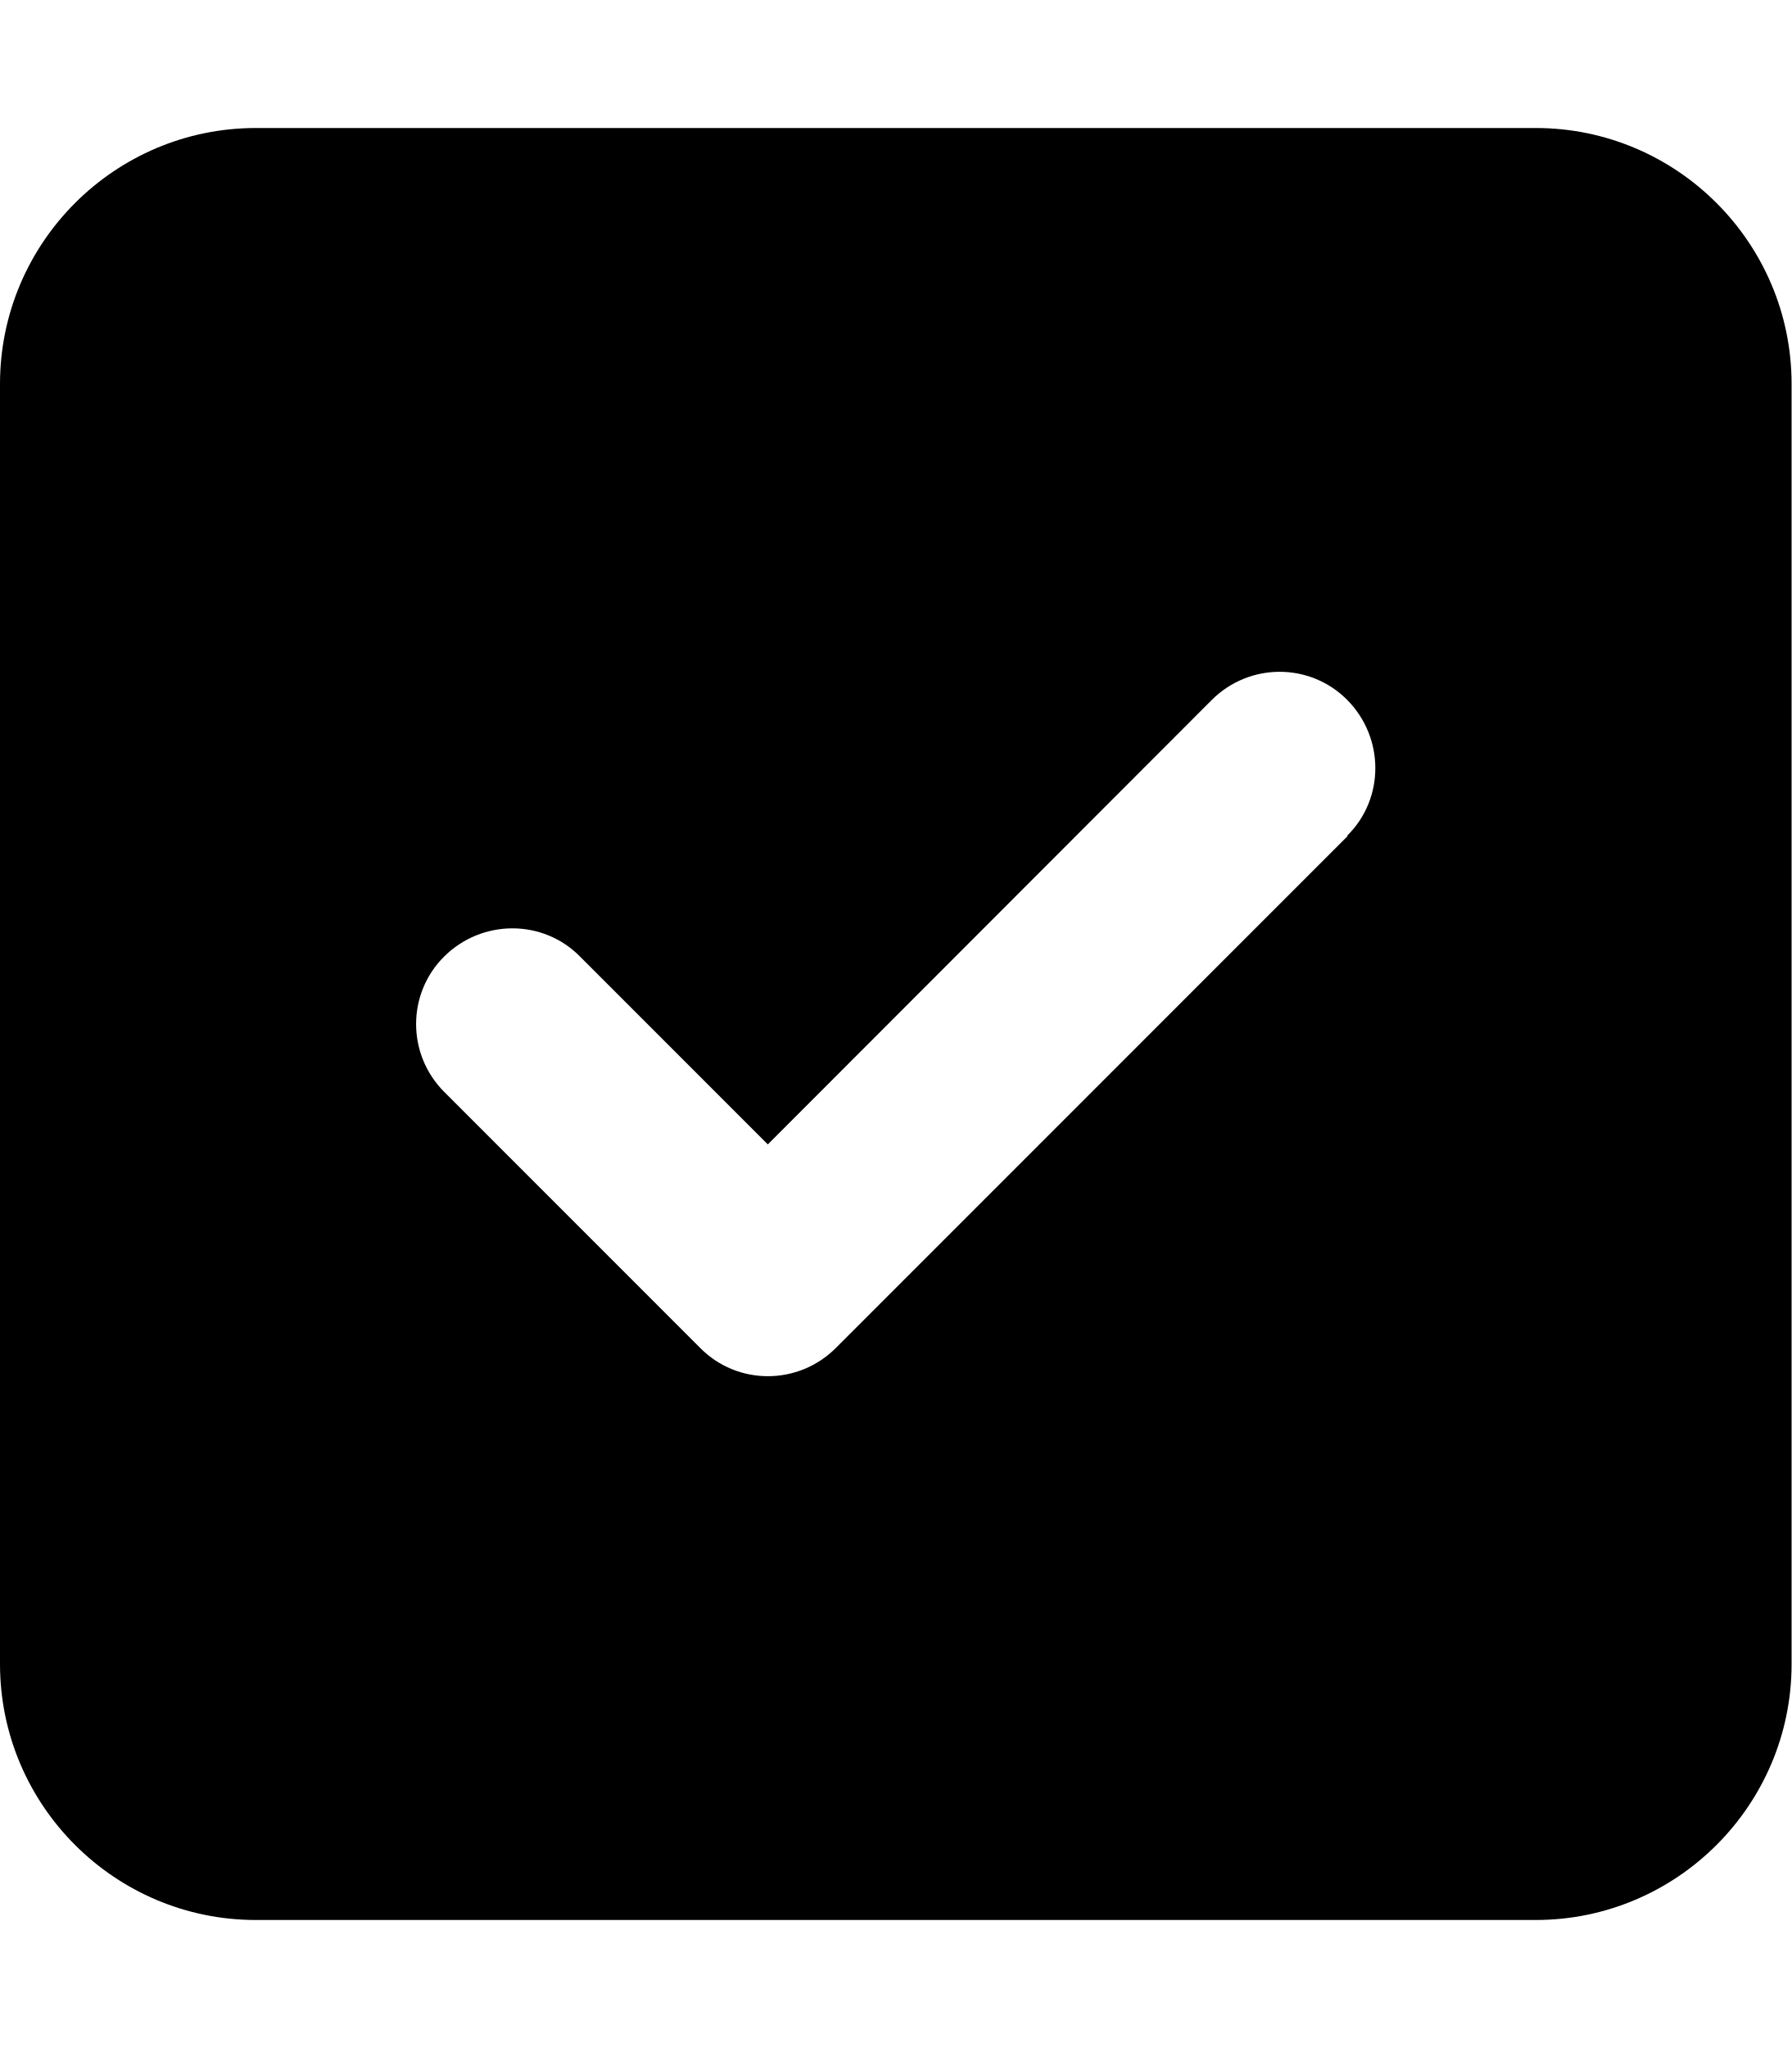
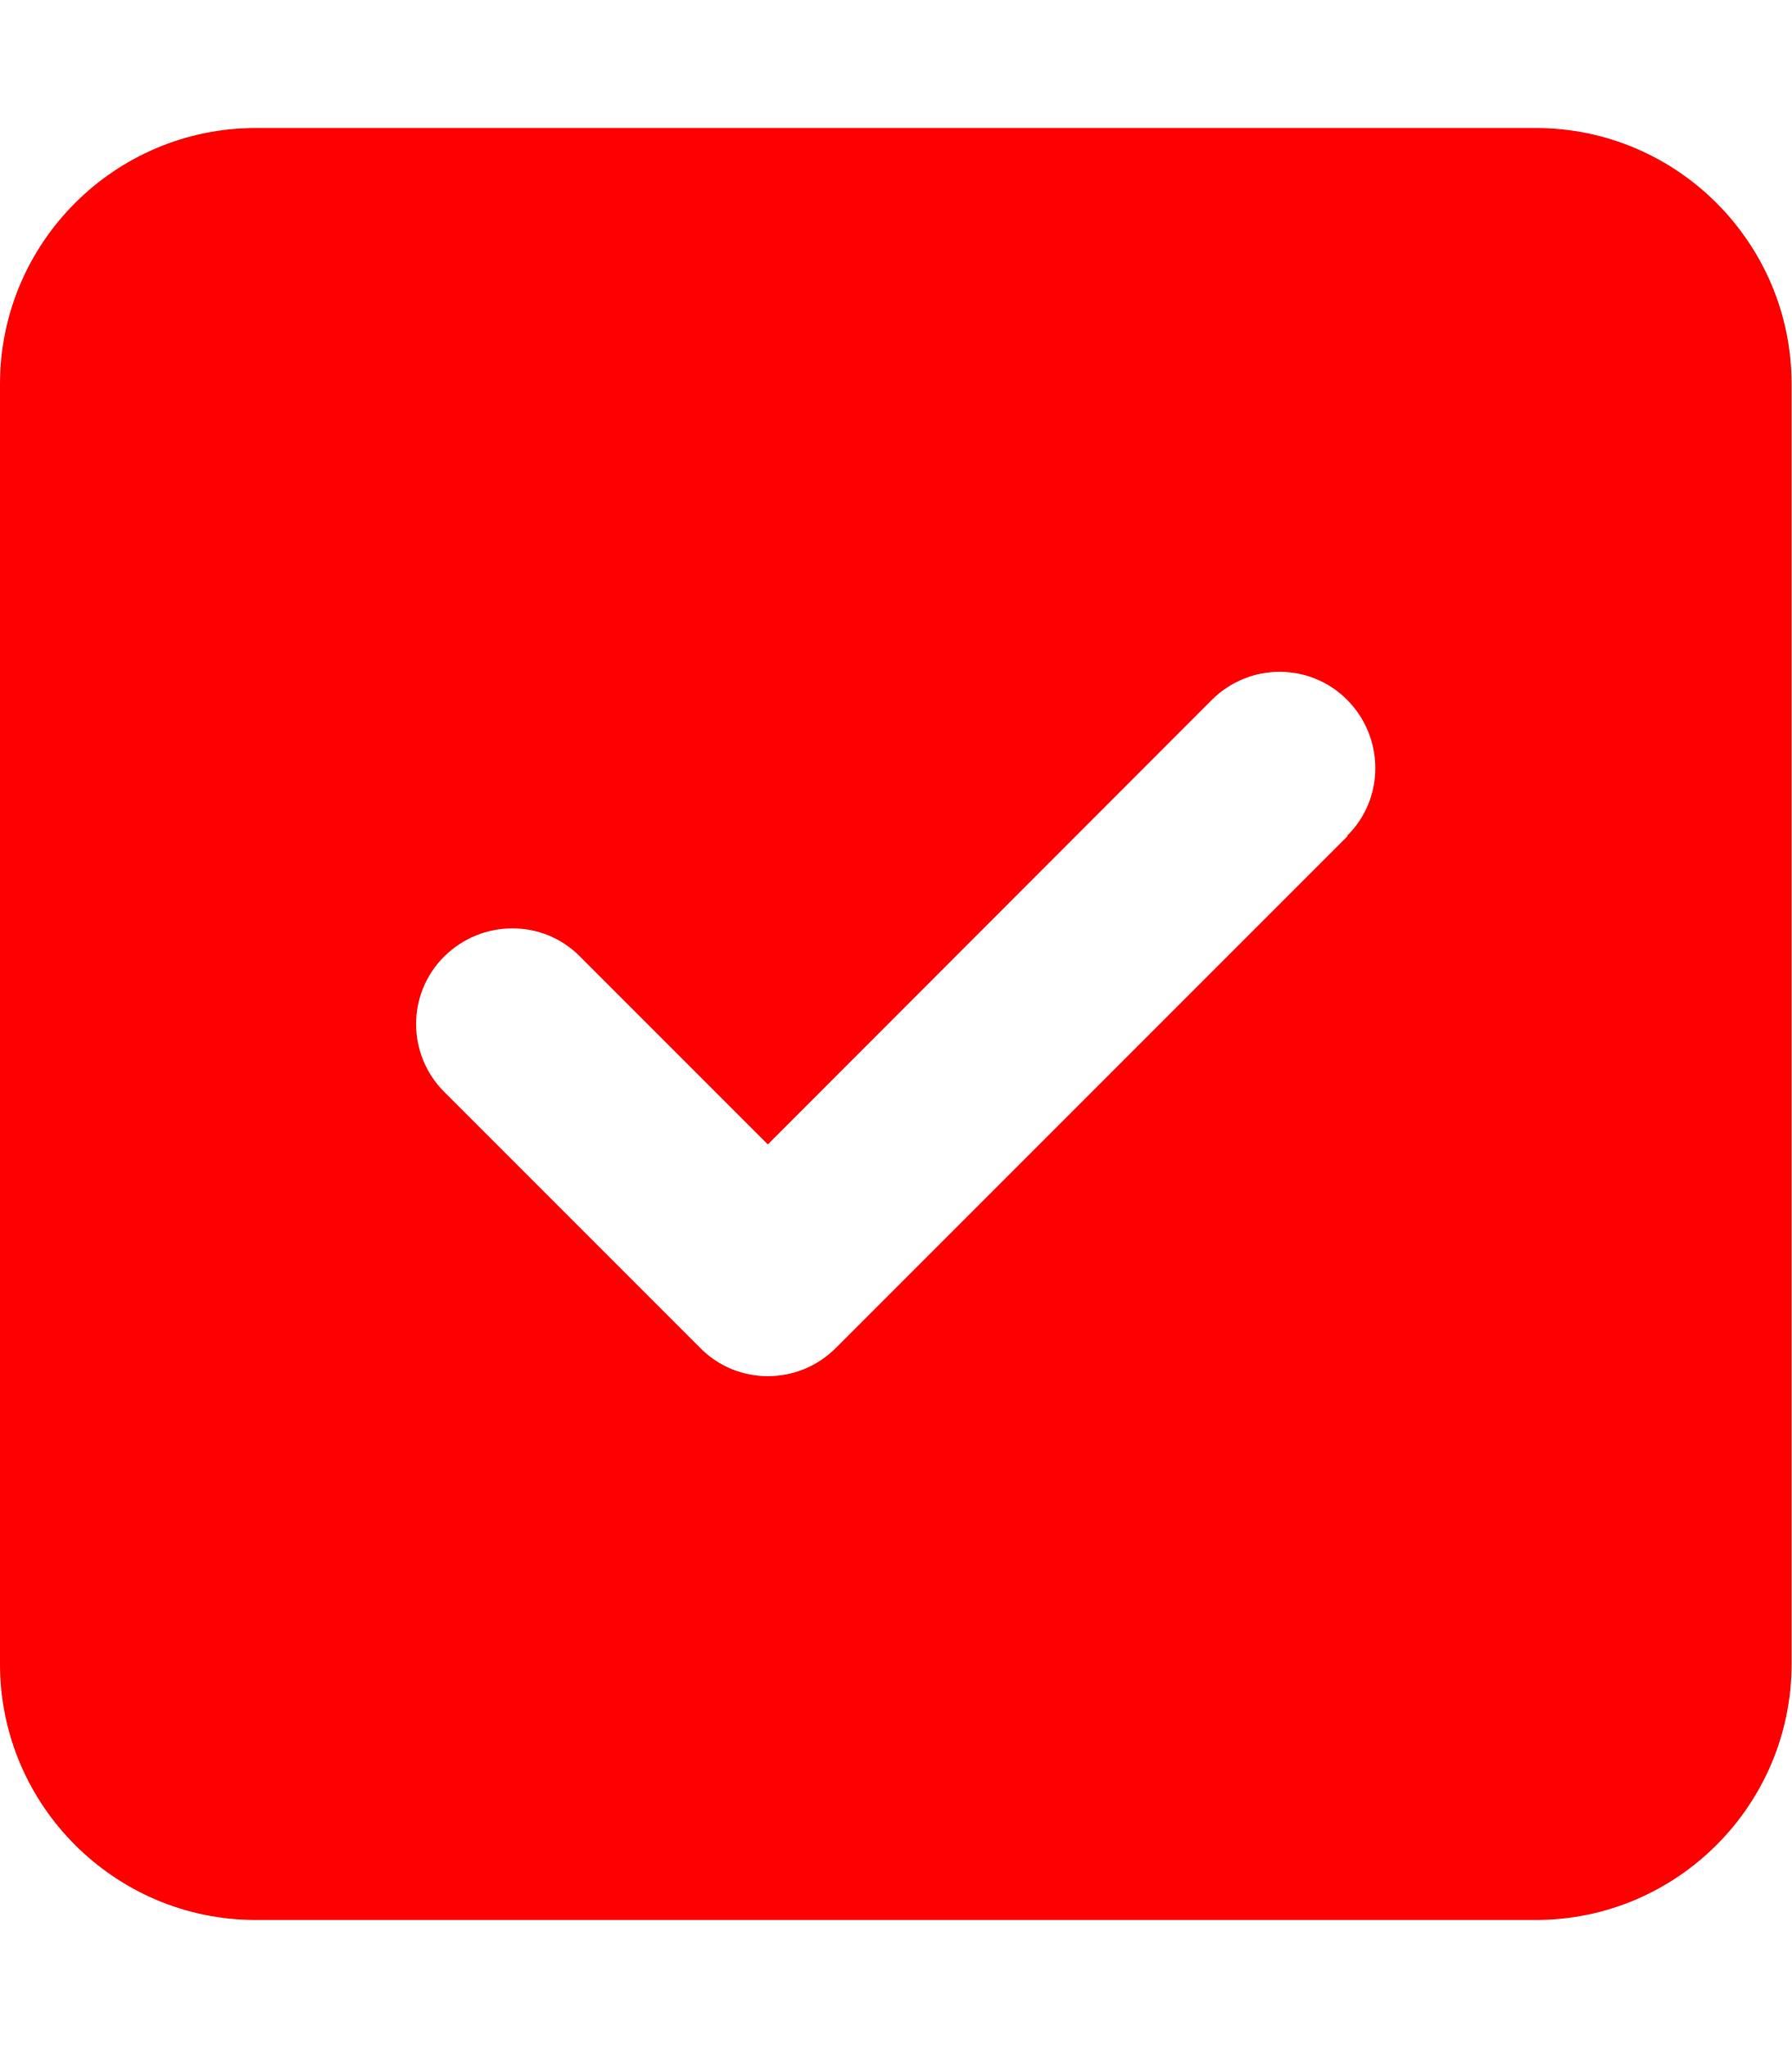
- <svg xmlns="http://www.w3.org/2000/svg" viewBox="0 0 448 512">
+ <svg xmlns="http://www.w3.org/2000/svg" viewBox="0 0 448 512" fill="red">
  <path d="M64 32C28.7 32 0 60.7 0 96V416c0 35.3 28.7 64 64 64H384c35.3 0 64-28.7 64-64V96c0-35.3-28.7-64-64-64H64zM337 209L209 337c-9.4 9.4-24.6 9.4-33.9 0l-64-64c-9.4-9.4-9.4-24.6 0-33.9s24.6-9.4 33.9 0l47 47L303 175c9.4-9.4 24.6-9.4 33.9 0s9.4 24.6 0 33.9z" />
</svg>
